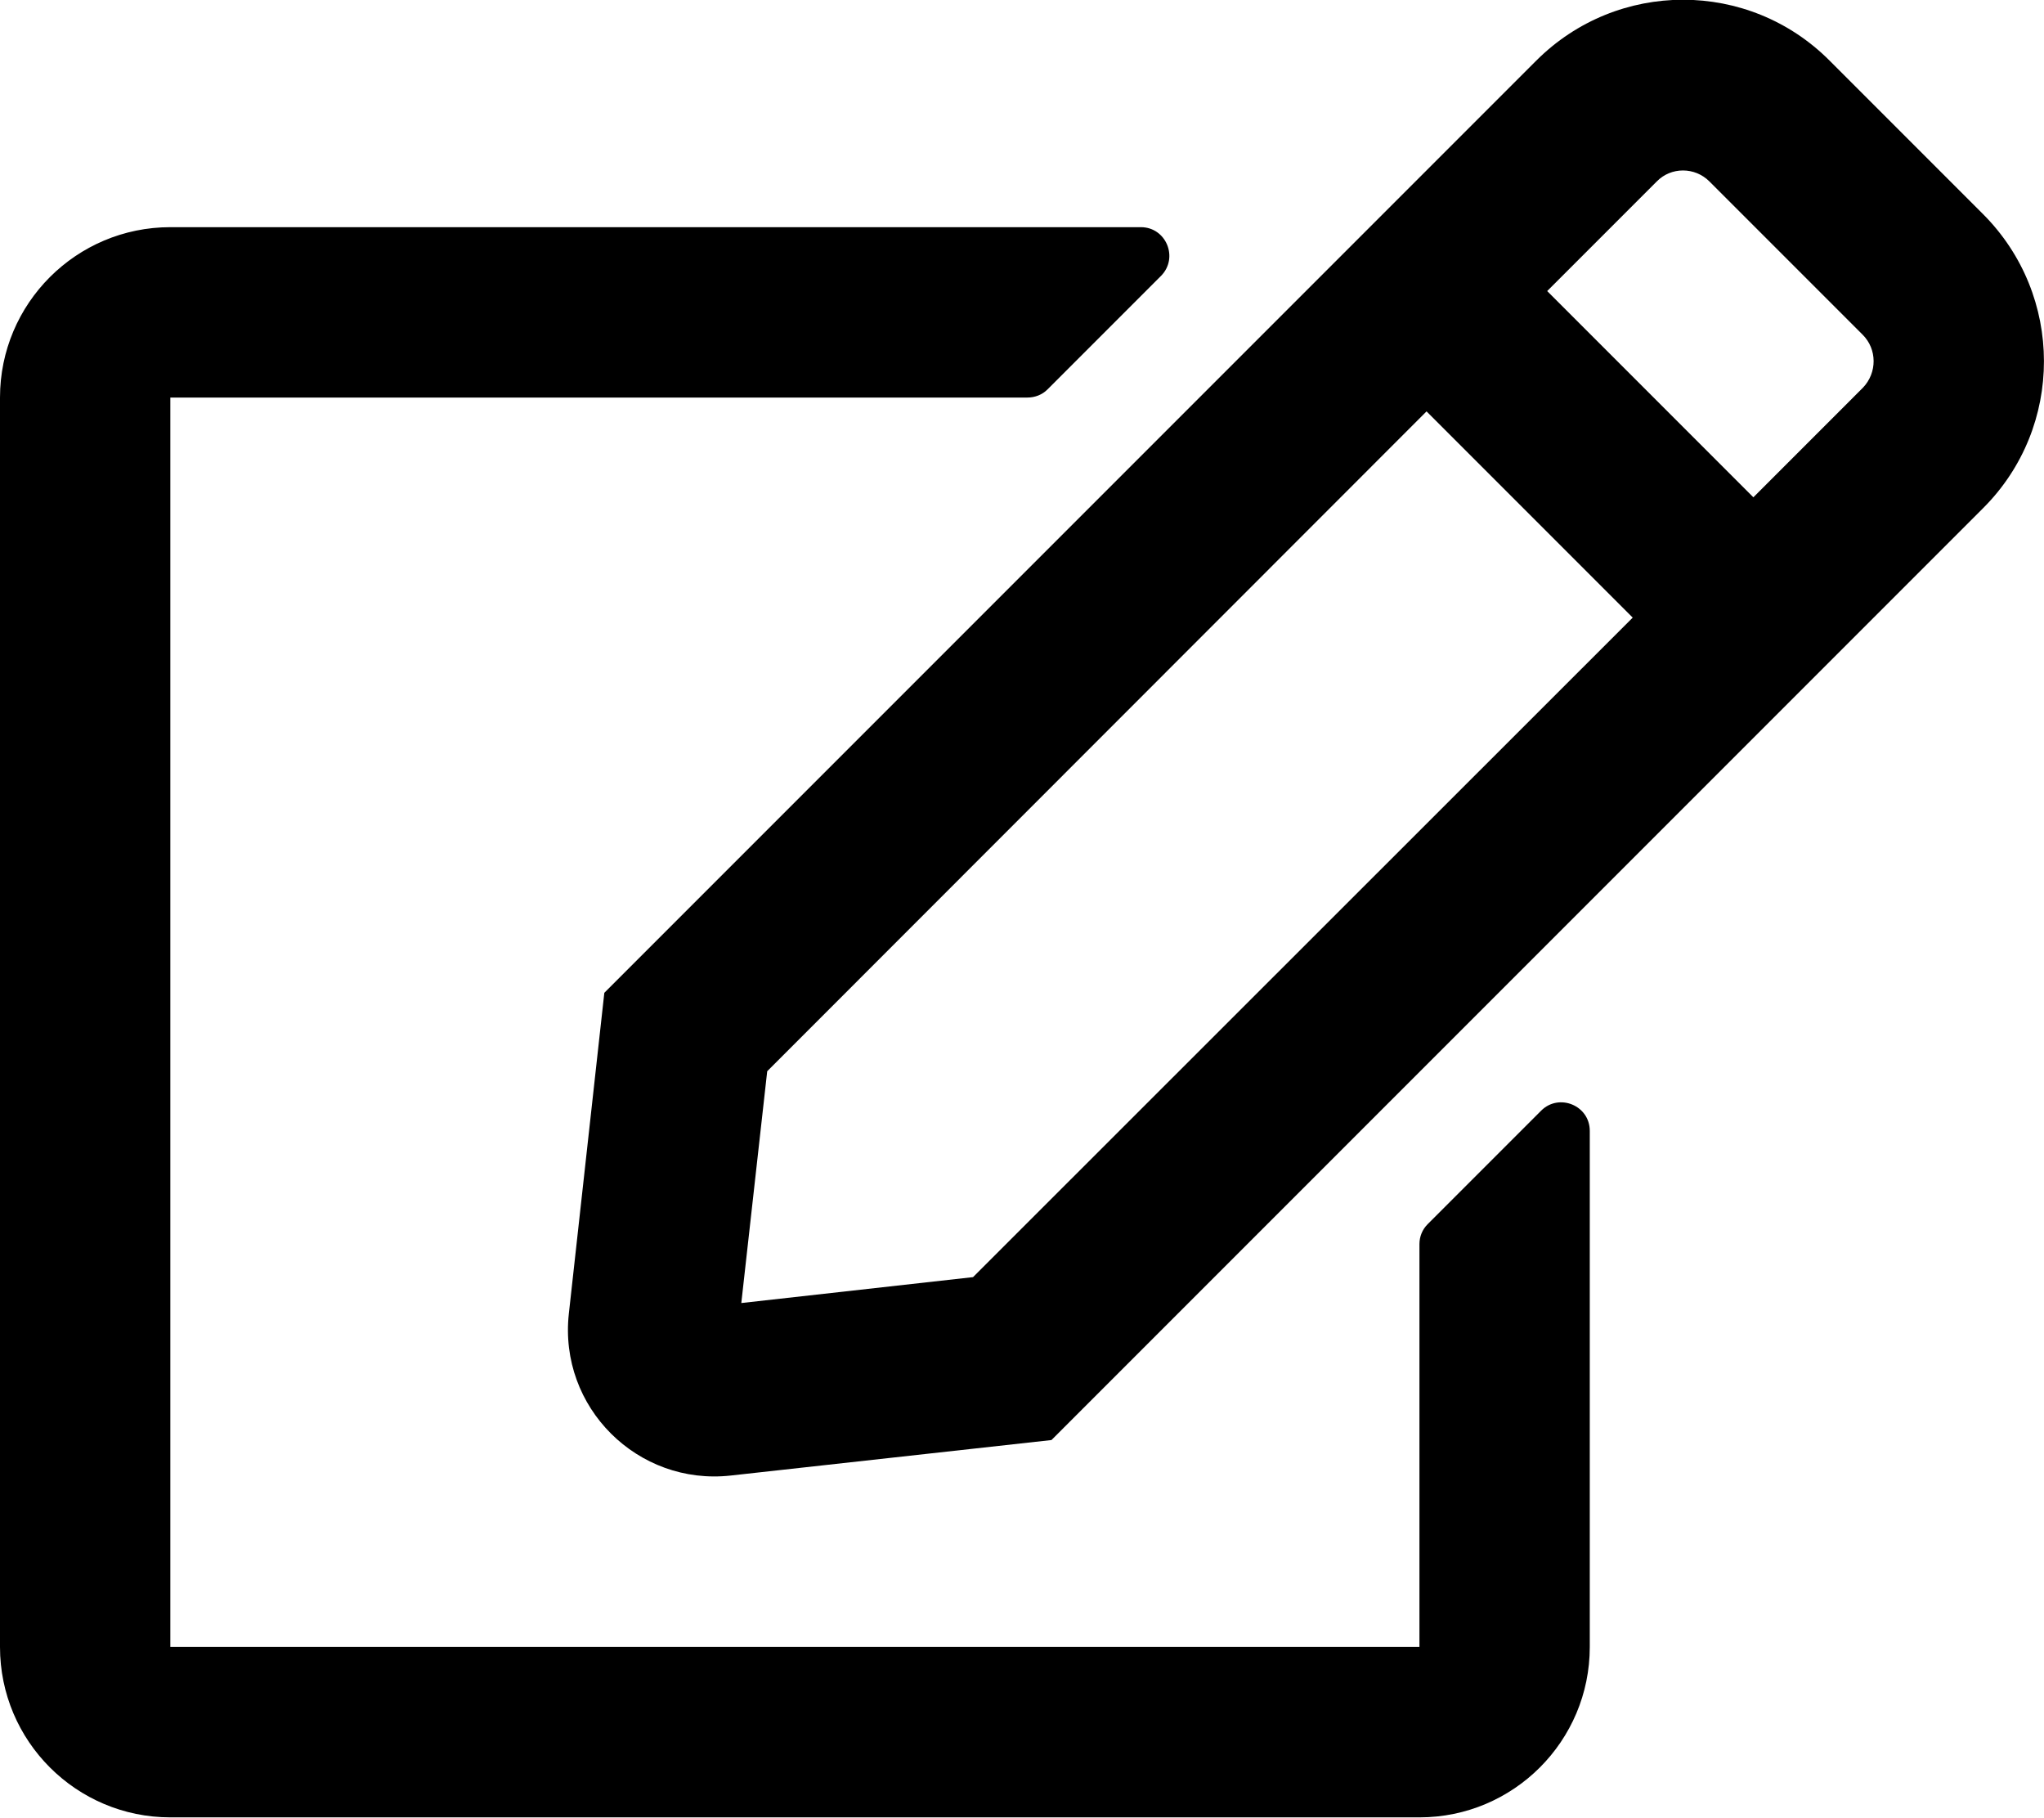
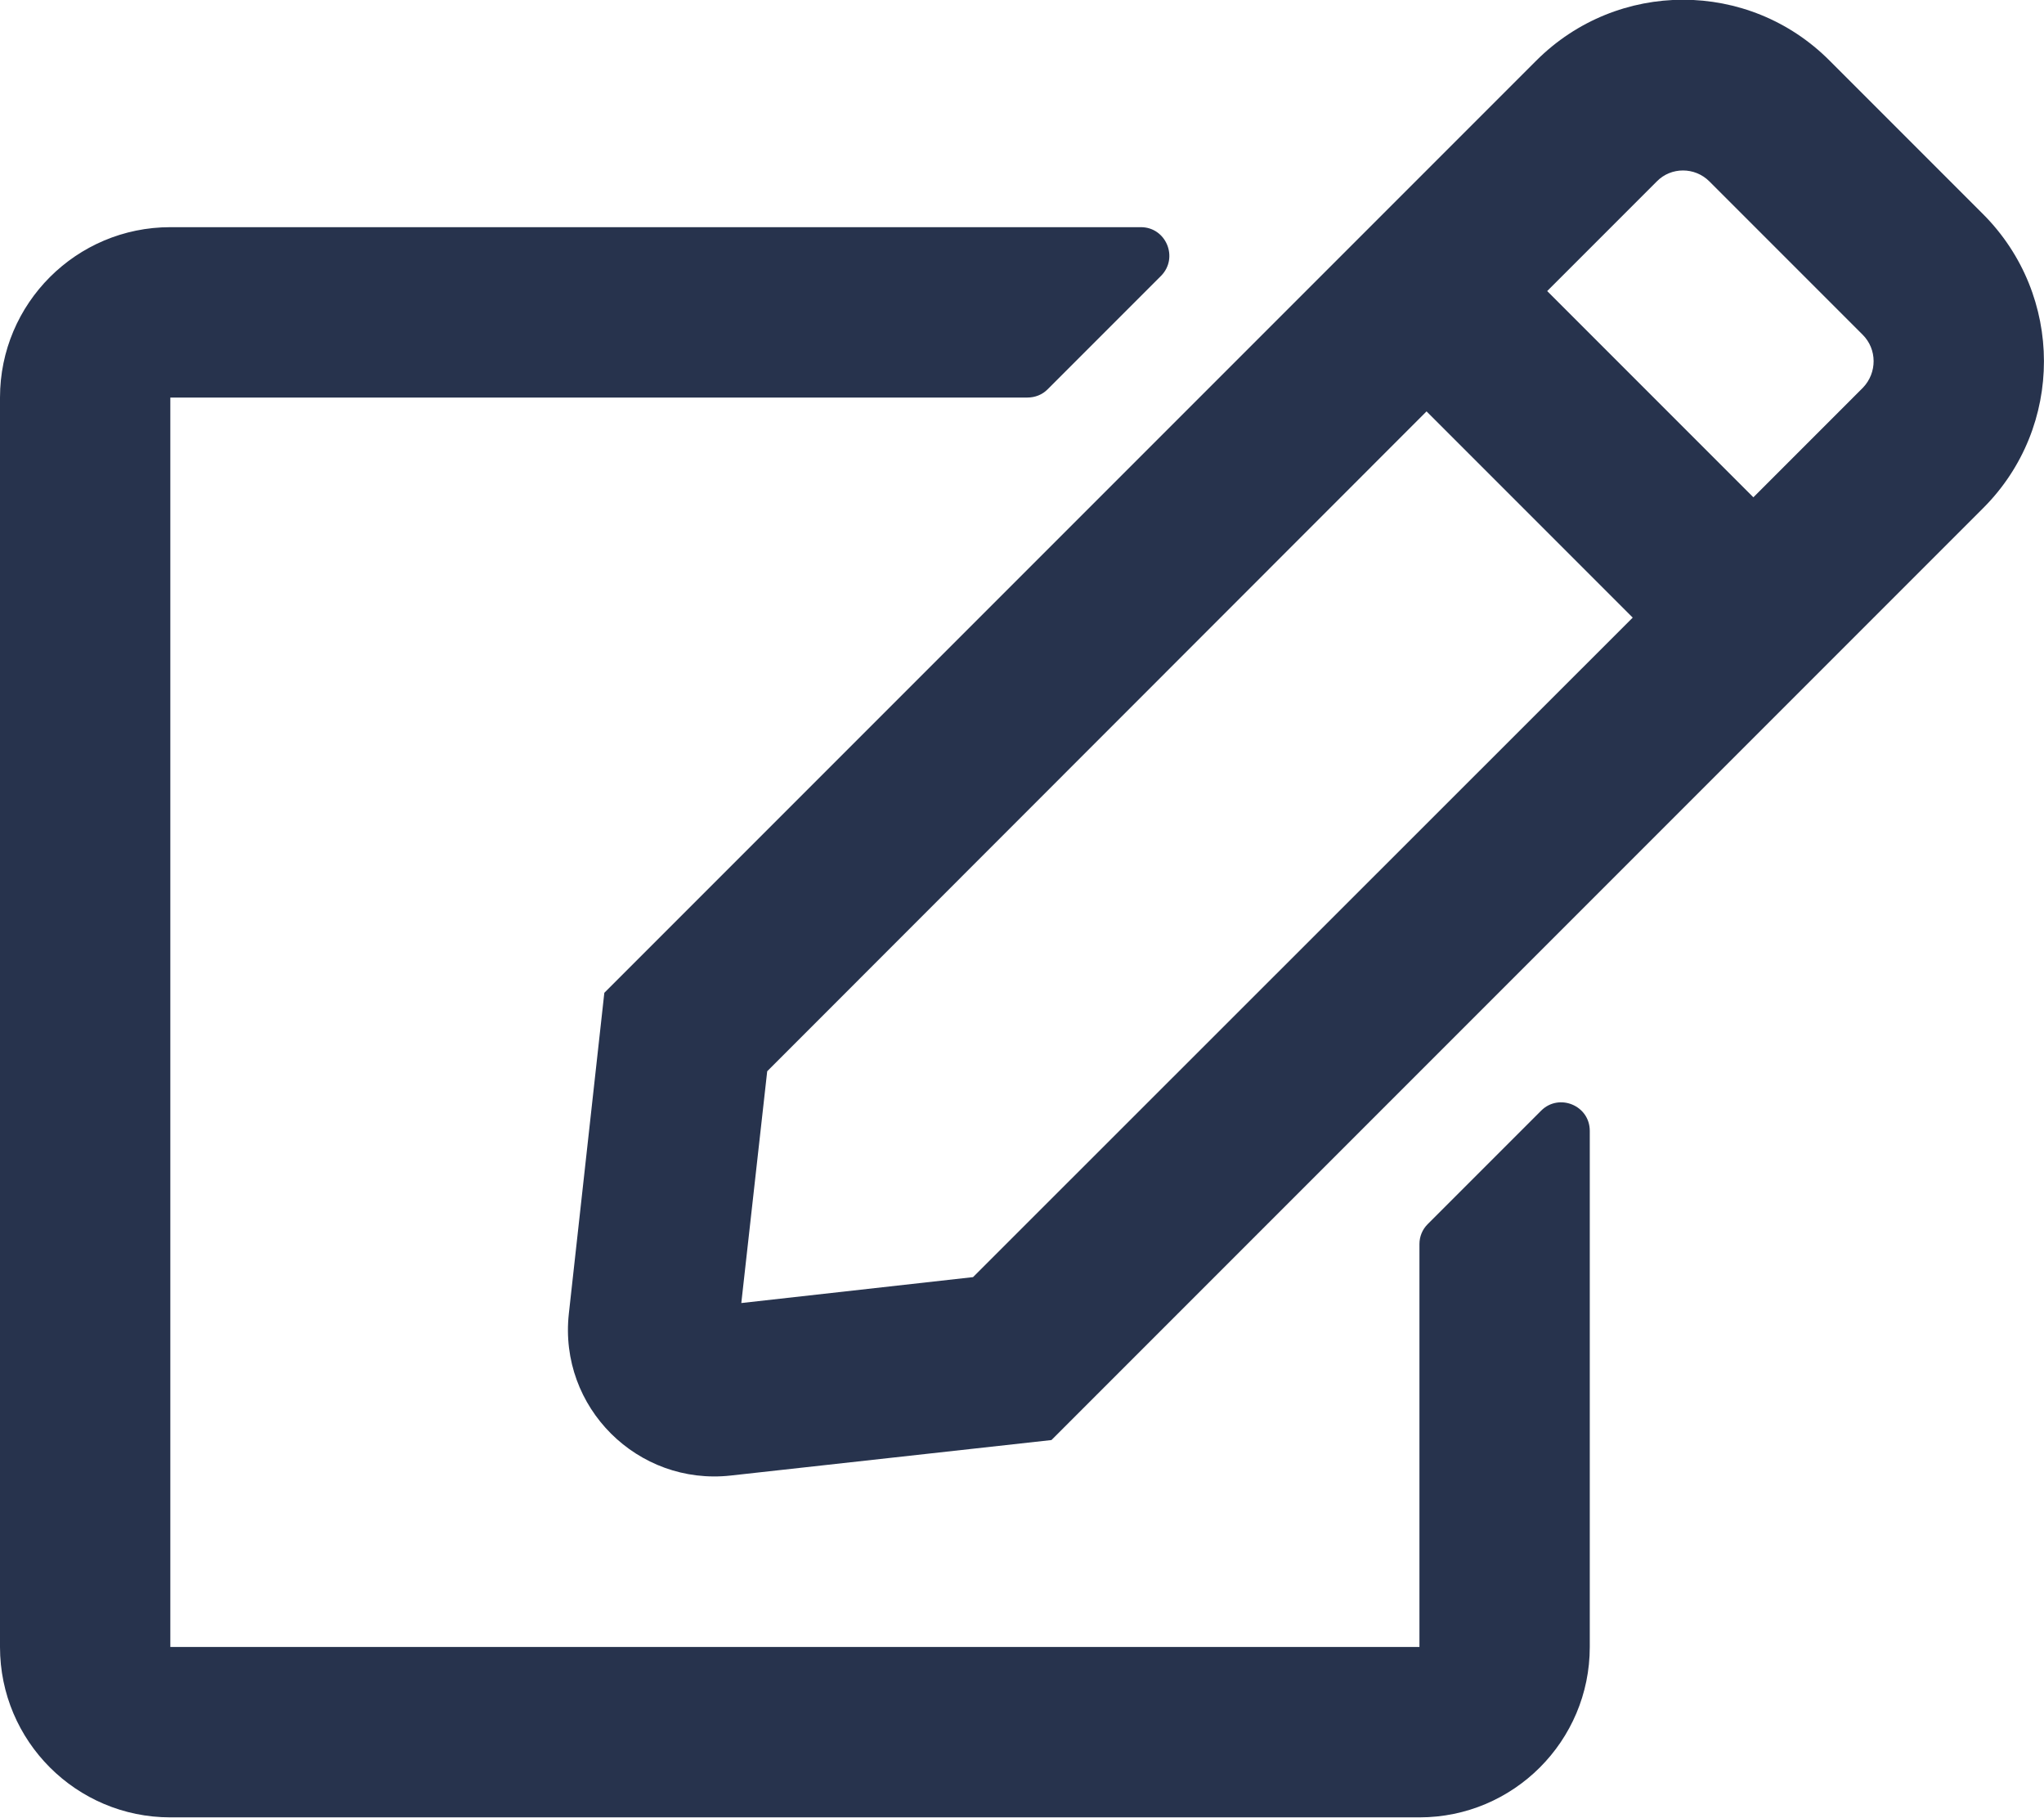
<svg xmlns="http://www.w3.org/2000/svg" aria-hidden="true" focusable="false" data-prefix="far" data-icon="edit" class="svg-inline--fa fa-edit fa-w-18" role="img" viewBox="0 0 576 512">
-   <path fill="currentColor" d="M402.3 344.9l32-32c5-5 13.7-1.5 13.7 5.7V464c0 26.5-21.5 48-48 48H48c-26.5 0-48-21.5-48-48V112c0-26.5 21.5-48 48-48h273.5c7.1 0 10.7 8.6 5.7 13.7l-32 32c-1.5 1.5-3.5 2.3-5.7 2.3H48v352h352V350.5c0-2.1.8-4.1 2.3-5.6zm156.6-201.8L296.3 405.7l-90.4 10c-26.2 2.9-48.5-19.2-45.6-45.6l10-90.4L432.9 17.1c22.9-22.9 59.9-22.9 82.7 0l43.2 43.2c22.9 22.9 22.9 60 .1 82.8zM460.1 174L402 115.9 216.2 301.8l-7.3 65.3 65.3-7.3L460.1 174zm64.8-79.7l-43.2-43.2c-4.1-4.1-10.8-4.1-14.8 0L436 82l58.1 58.1 30.9-30.9c4-4.2 4-10.8-.1-14.9z" />
+   <path fill="#27334d" d="M402.3 344.9l32-32c5-5 13.7-1.5 13.7 5.7V464c0 26.5-21.5 48-48 48H48c-26.5 0-48-21.5-48-48V112c0-26.5 21.5-48 48-48h273.5c7.1 0 10.7 8.6 5.7 13.7l-32 32c-1.5 1.5-3.5 2.3-5.7 2.3H48v352h352V350.5c0-2.1.8-4.1 2.3-5.6zm156.6-201.8L296.3 405.7l-90.4 10c-26.2 2.9-48.5-19.2-45.6-45.6l10-90.4L432.9 17.1c22.9-22.9 59.9-22.9 82.7 0l43.2 43.2c22.9 22.9 22.9 60 .1 82.8zM460.1 174L402 115.9 216.2 301.8l-7.3 65.3 65.3-7.3L460.1 174zm64.8-79.7l-43.2-43.2c-4.1-4.1-10.8-4.1-14.8 0L436 82l58.1 58.1 30.9-30.9c4-4.2 4-10.8-.1-14.9z" />
</svg>
